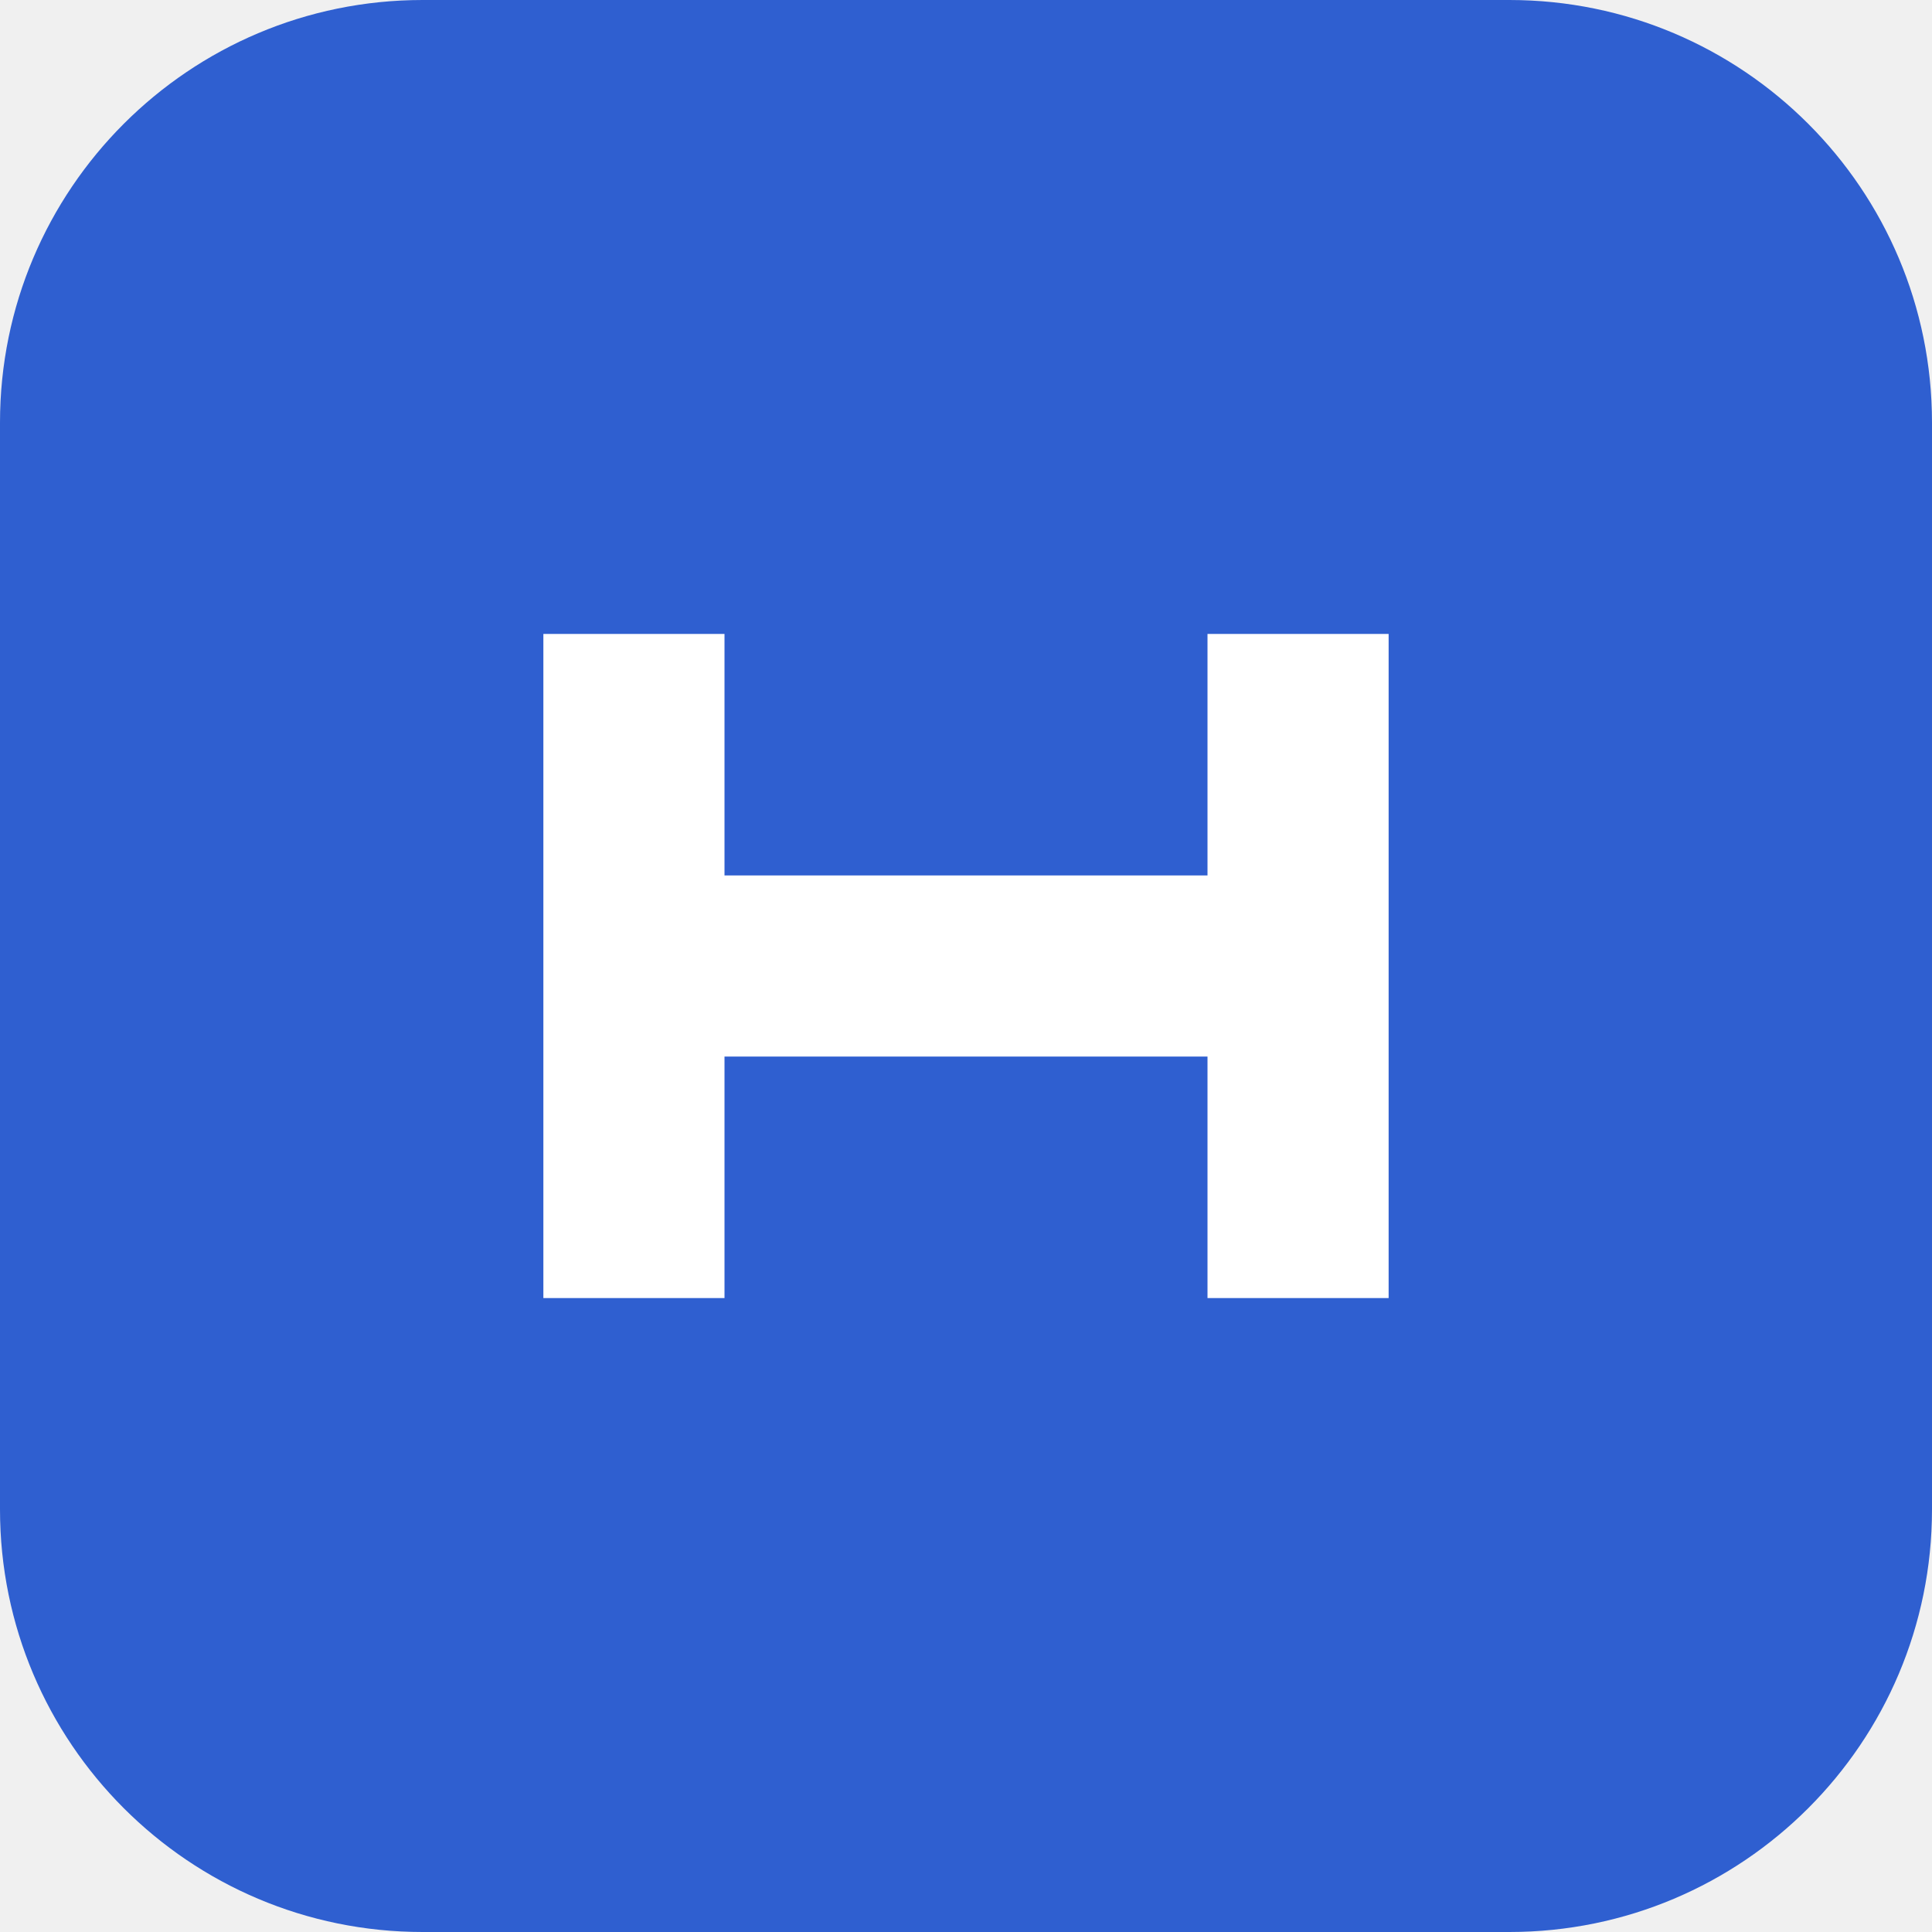
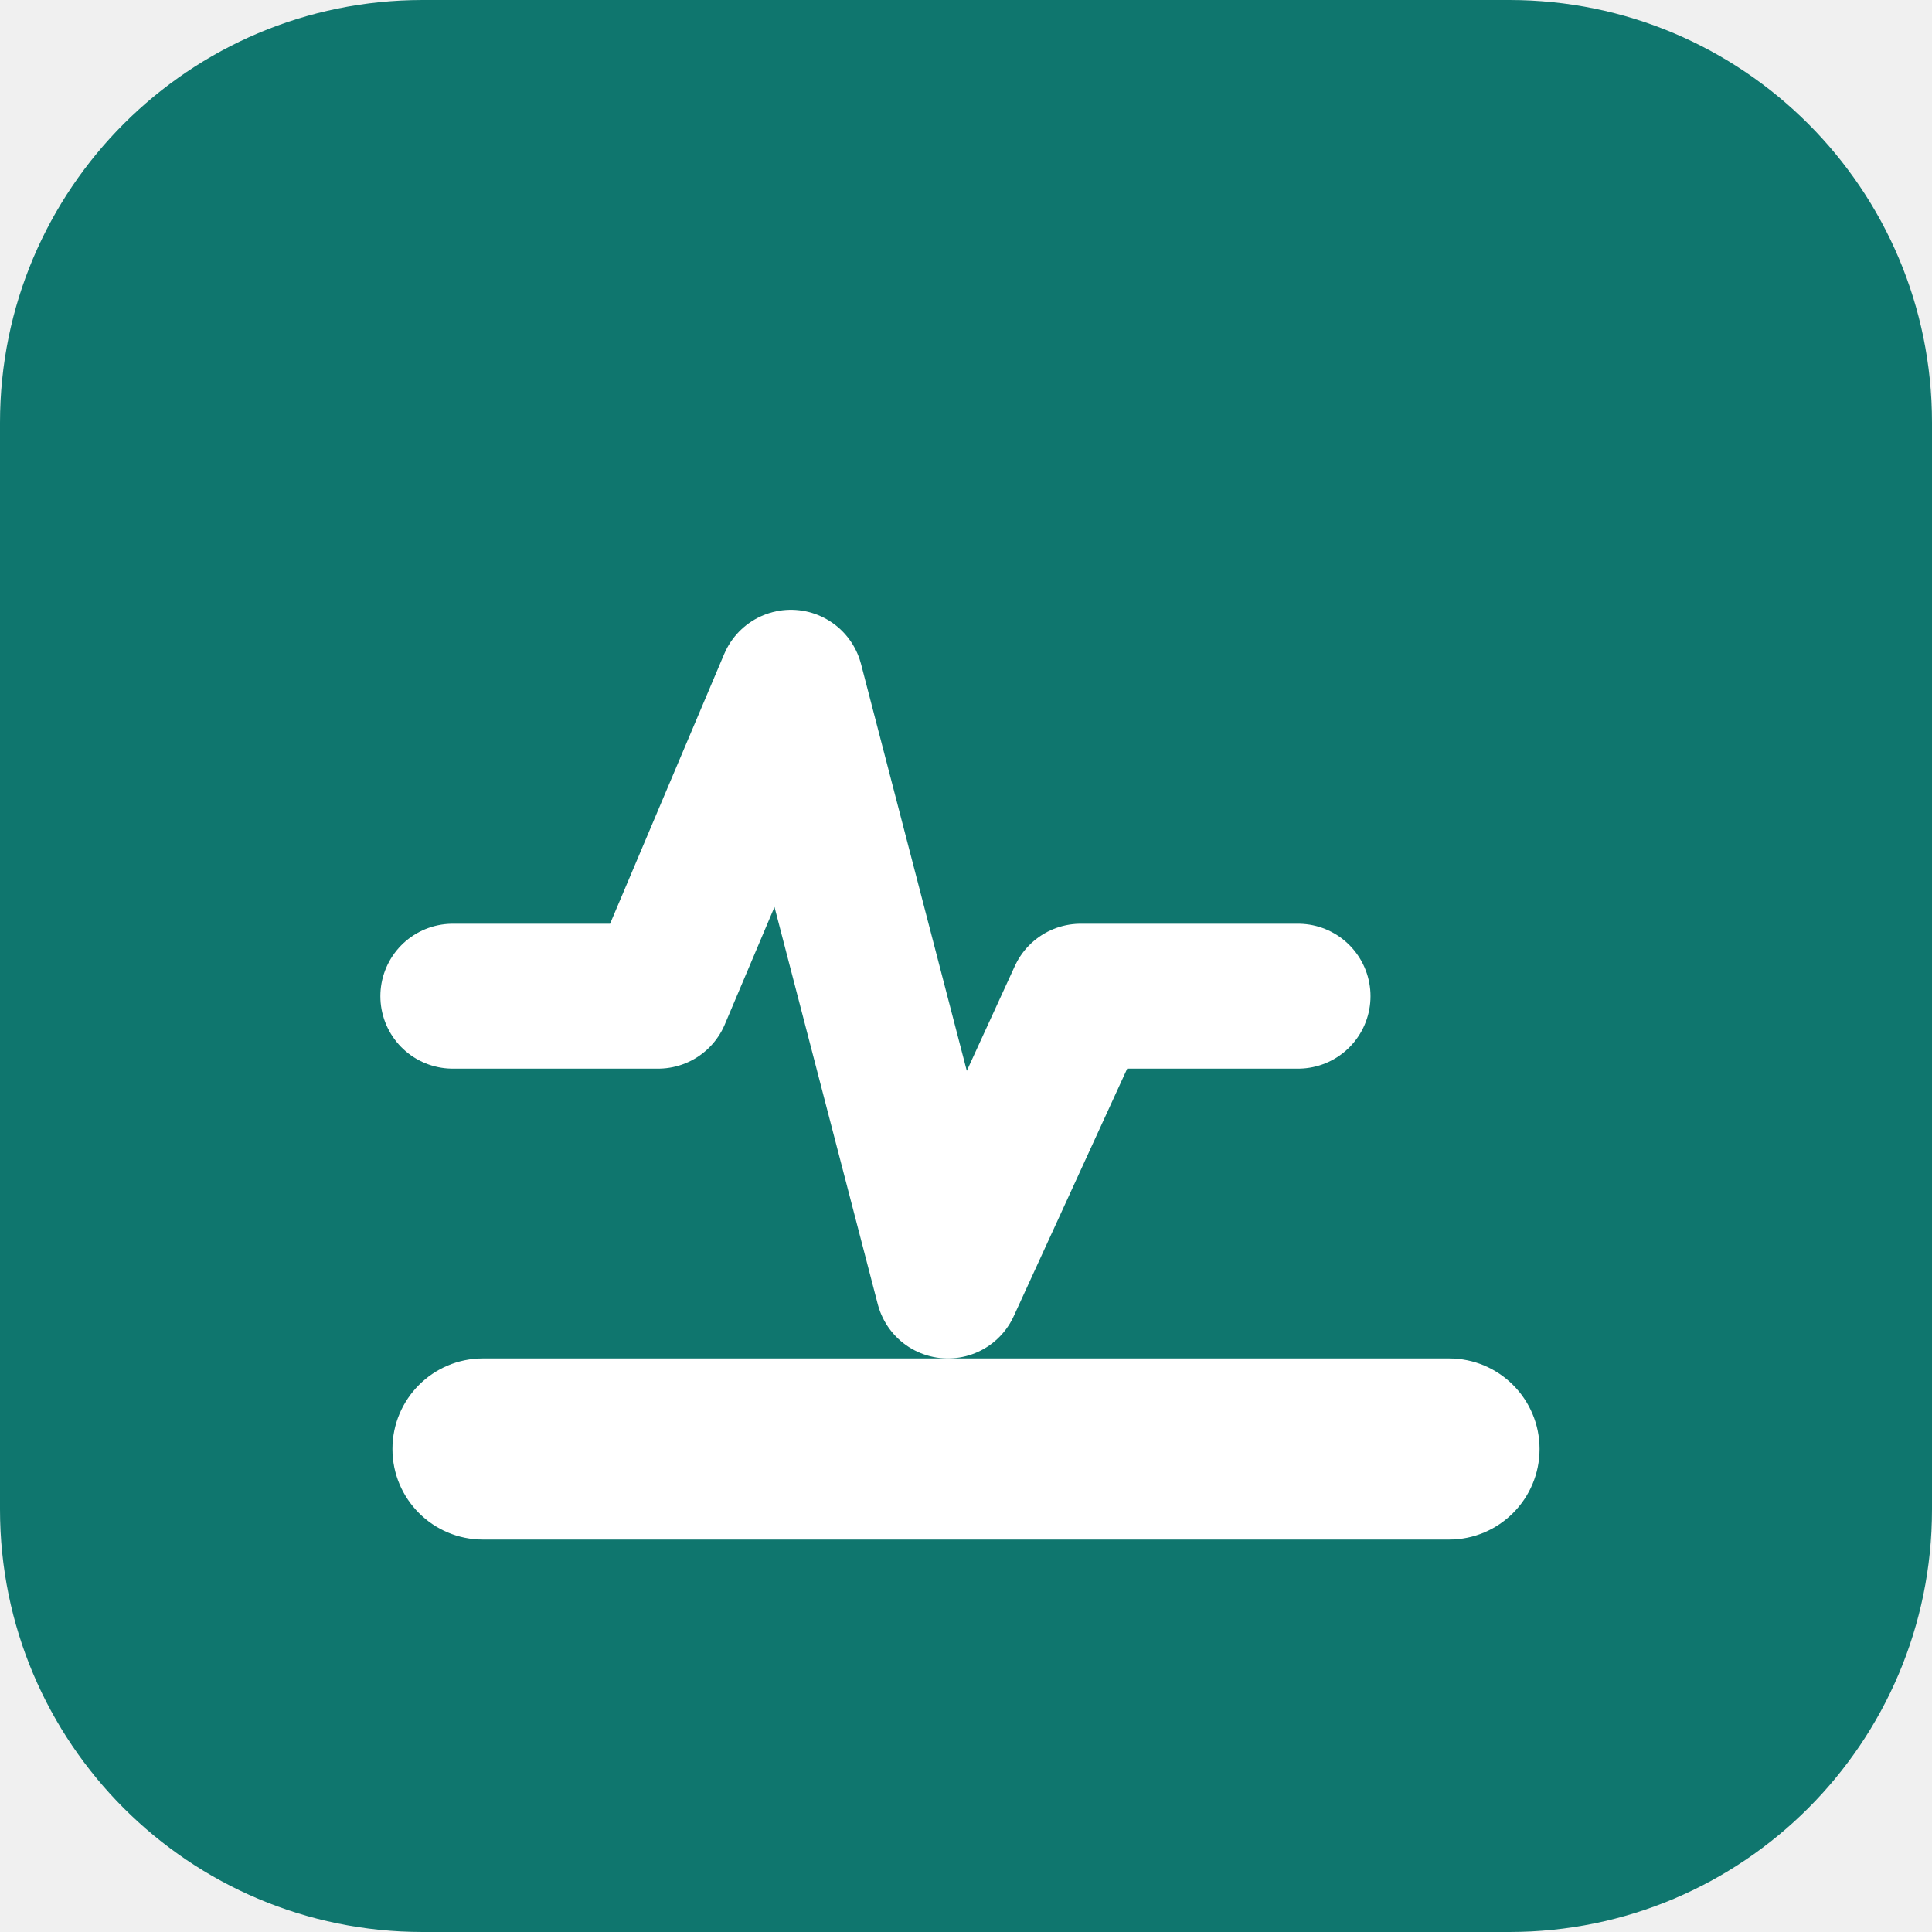
<svg xmlns="http://www.w3.org/2000/svg" viewBox="0 0 32 32" role="img" aria-label="omron-data">
-   <rect width="32" height="32" rx="7" fill="#2f5fd0" />
-   <path d="M9 21.5v-11h3v11zM20 10.5v11h3v-11zM12 14.5h8v3h-8z" fill="#fff" />
+   <rect width="32" height="32" rx="7" fill="#0f766e" />
+   <path d="M7.5 16.5h3.4l2.2-5.2 2.6 10 2.2-4.8h3.6" fill="none" stroke="#ffffff" stroke-width="2.4" stroke-linecap="round" stroke-linejoin="round" />
+   <rect x="6.5" y="22.5" width="19" height="3" rx="1.5" fill="#ffffff" />
</svg>
